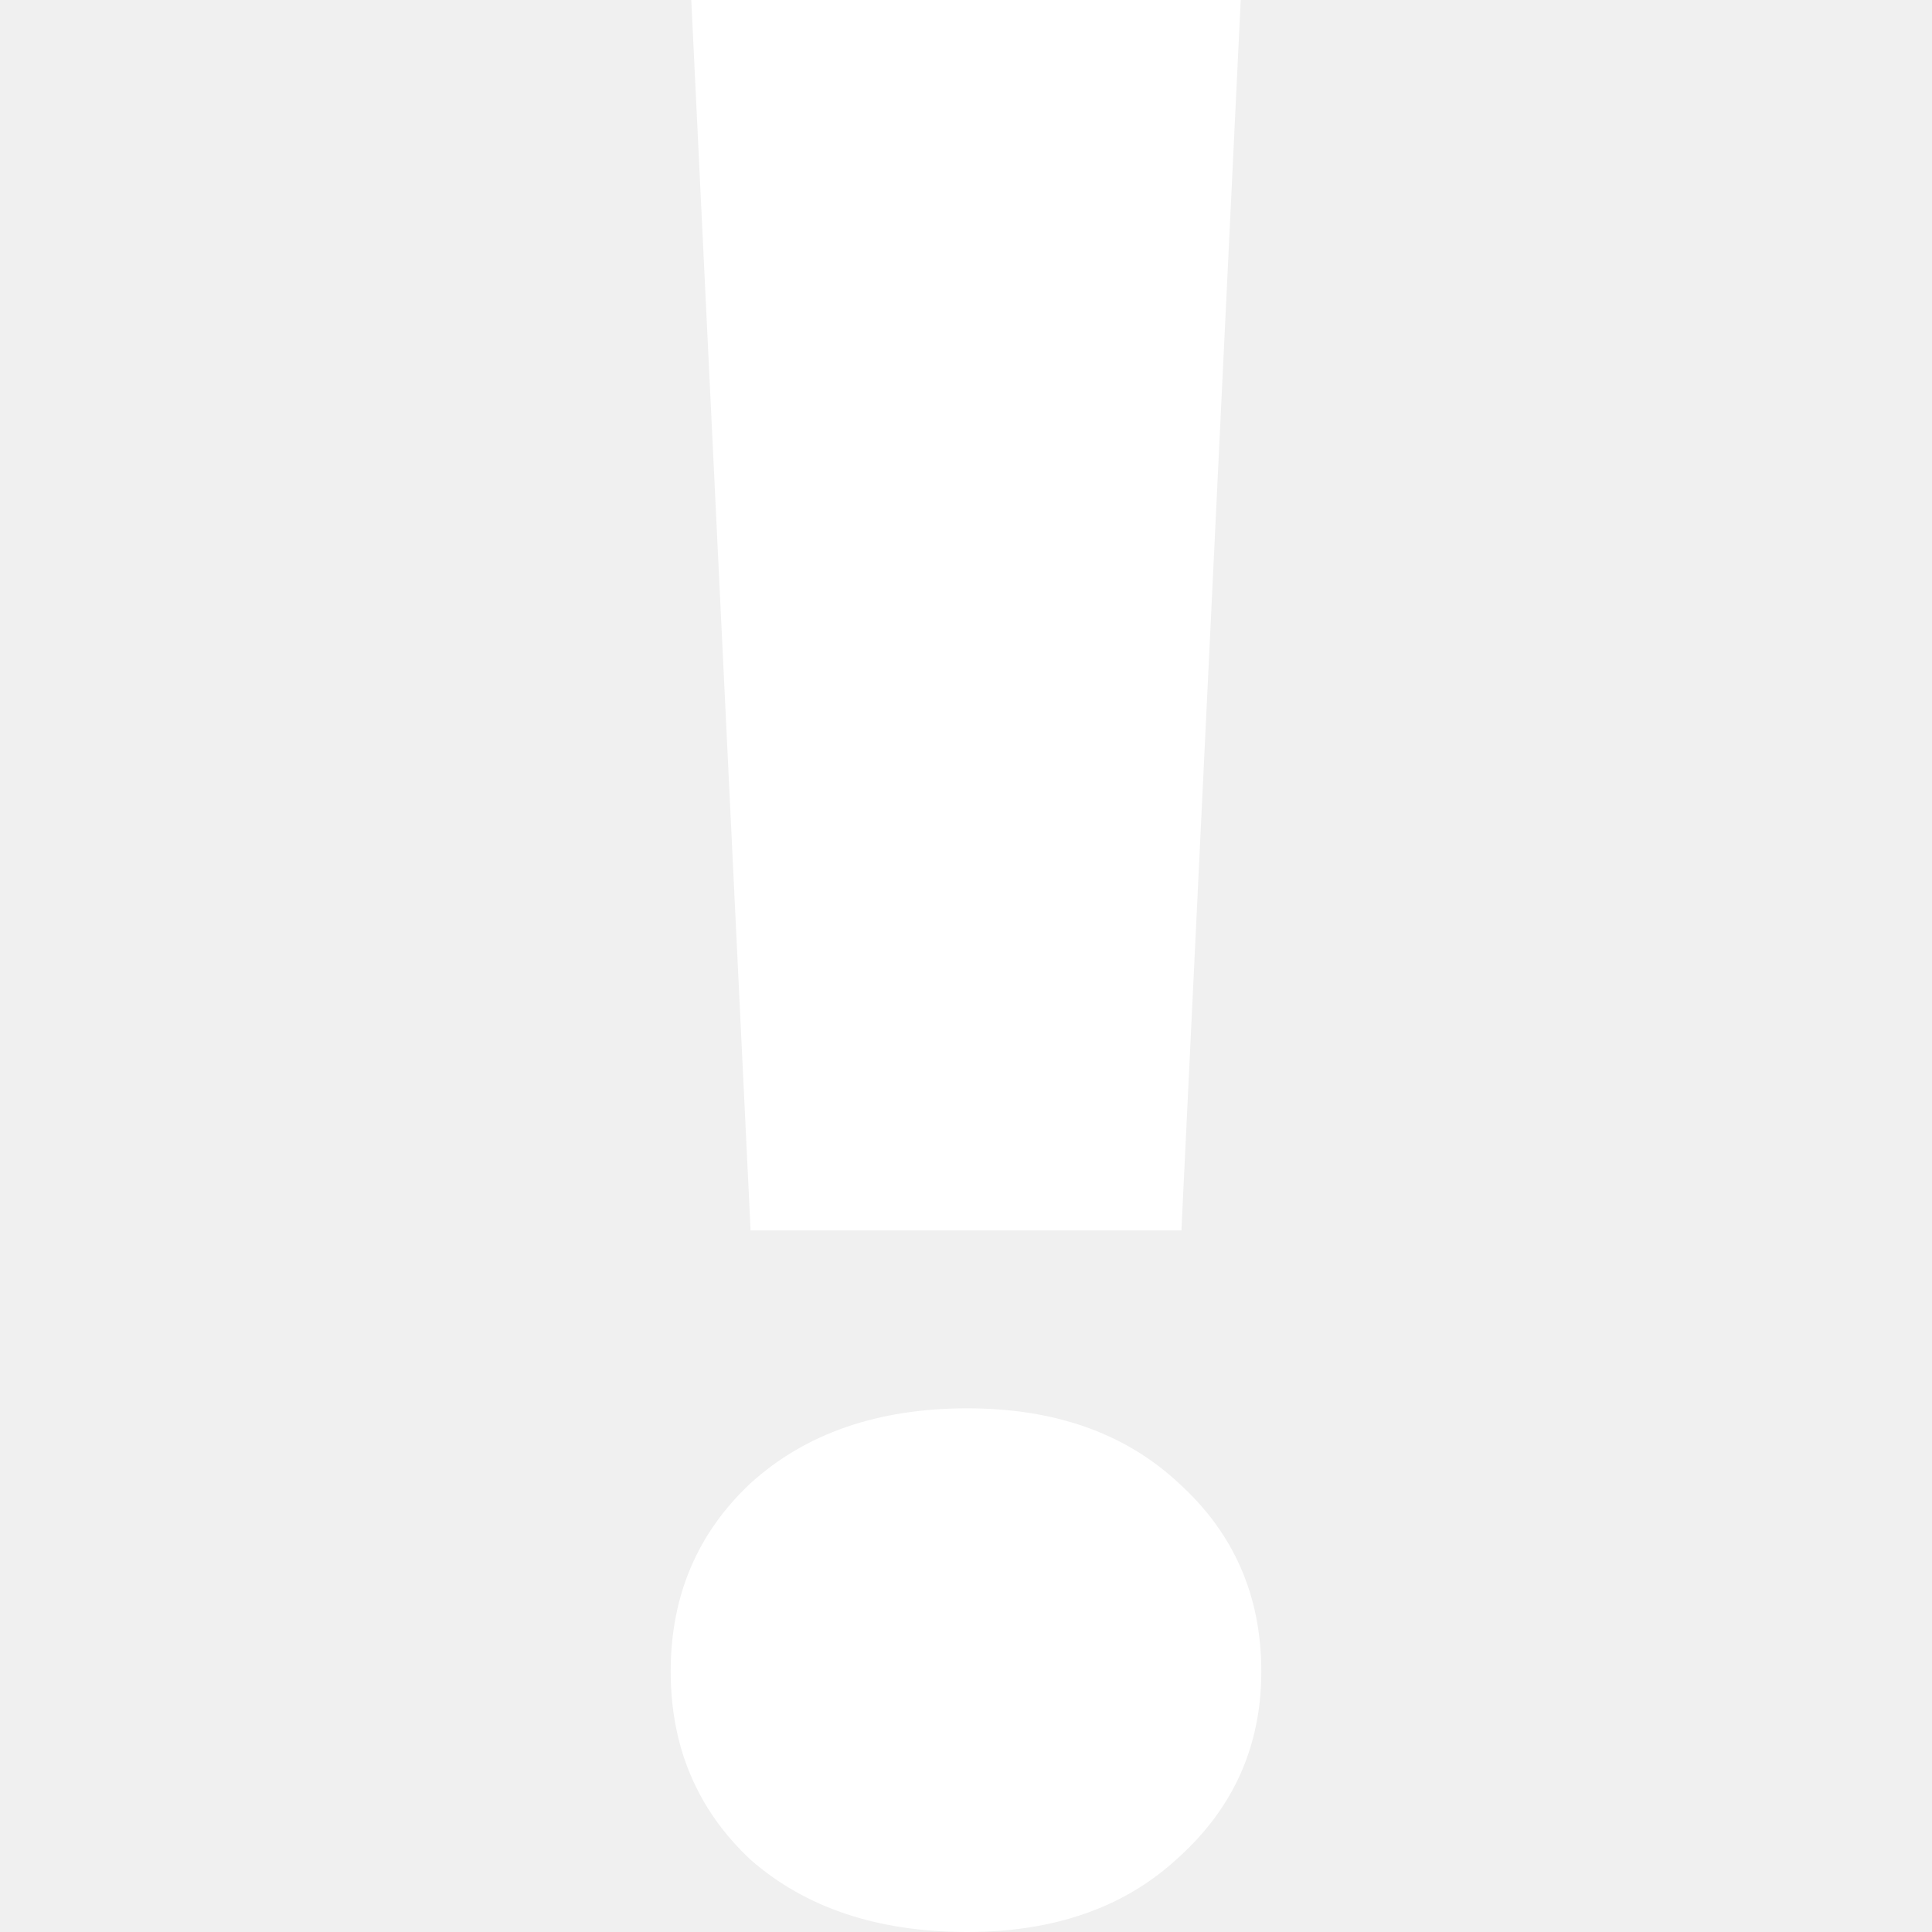
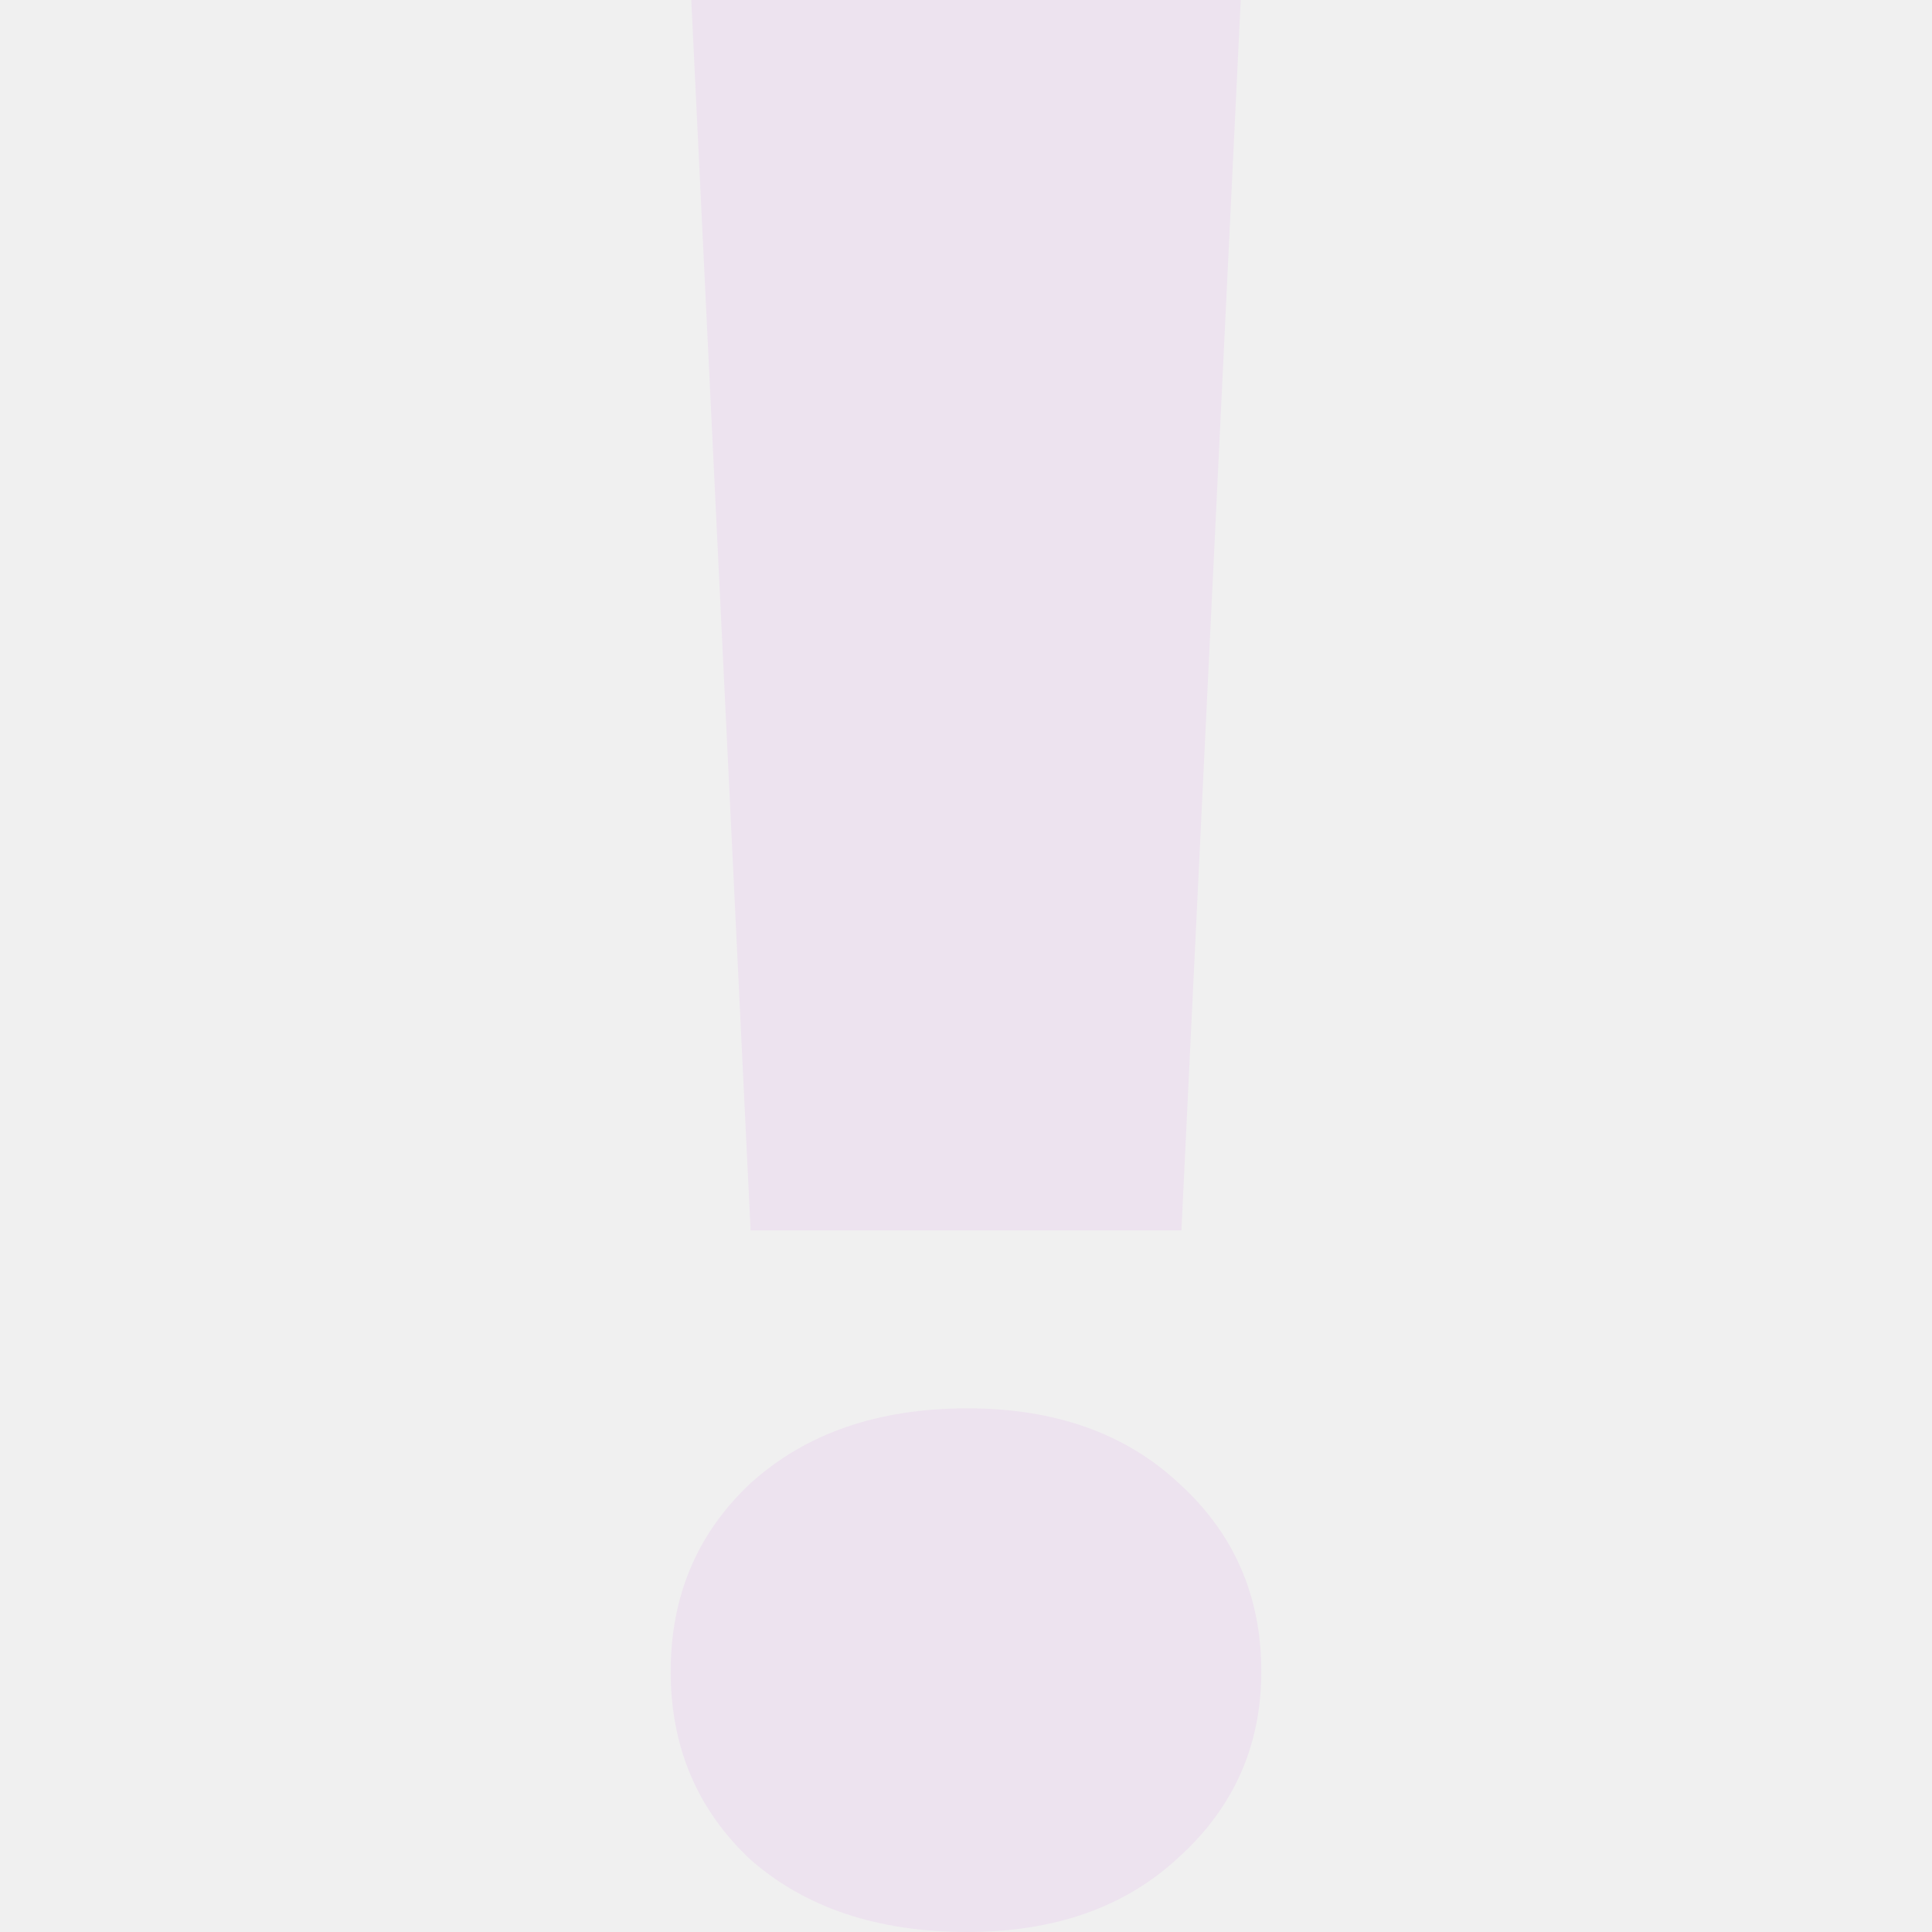
<svg xmlns="http://www.w3.org/2000/svg" width="20" height="20" viewBox="0 0 20 20" fill="none">
-   <path d="M12.844 0L12.23 12.737H7.77L7.156 0H12.844ZM10.013 20C9.088 20 8.34 19.751 7.77 19.252C7.219 18.736 6.943 18.086 6.943 17.303C6.943 16.52 7.219 15.87 7.77 15.354C8.34 14.838 9.088 14.579 10.013 14.579C10.921 14.579 11.651 14.838 12.203 15.354C12.773 15.87 13.057 16.52 13.057 17.303C13.057 18.069 12.773 18.709 12.203 19.226C11.651 19.742 10.921 20 10.013 20Z" fill="white" />
+   <path d="M12.844 0L12.23 12.737H7.77L7.156 0H12.844ZM10.013 20C9.088 20 8.34 19.751 7.77 19.252C7.219 18.736 6.943 18.086 6.943 17.303C6.943 16.52 7.219 15.87 7.77 15.354C8.34 14.838 9.088 14.579 10.013 14.579C10.921 14.579 11.651 14.838 12.203 15.354C12.773 15.87 13.057 16.52 13.057 17.303C13.057 18.069 12.773 18.709 12.203 19.226C11.651 19.742 10.921 20 10.013 20Z" fill="#EDE3EF" />
</svg>
